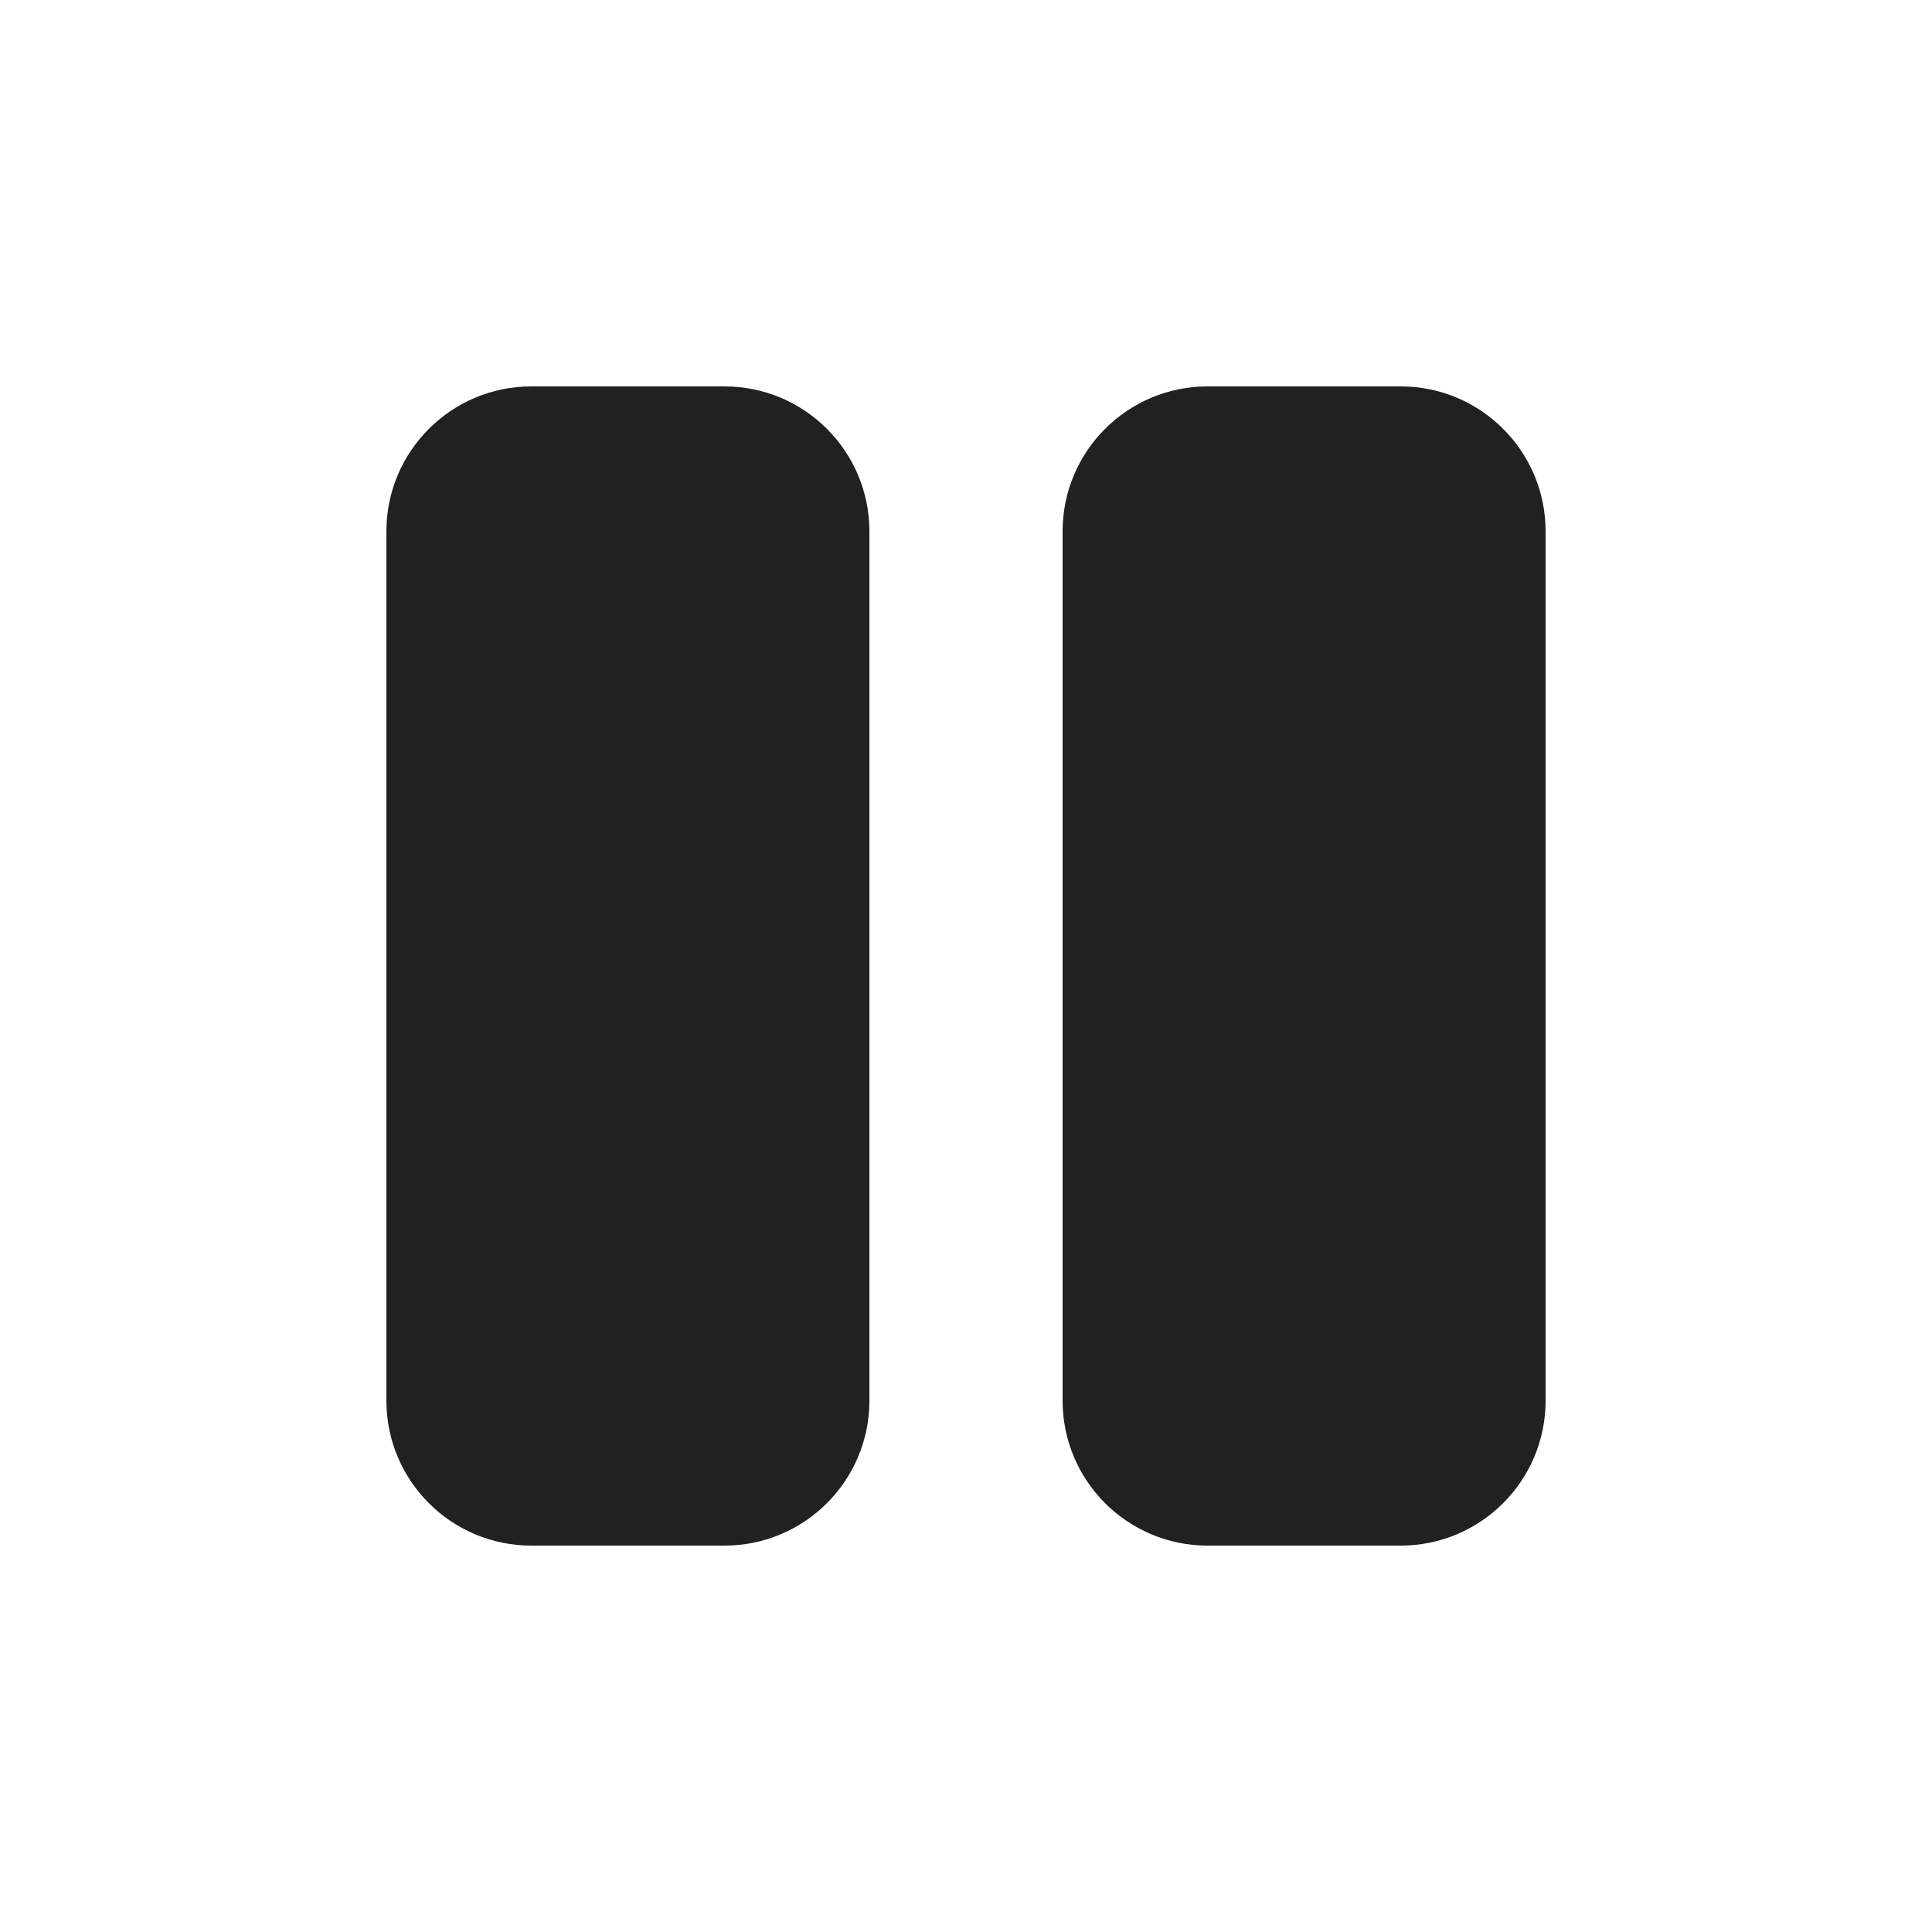
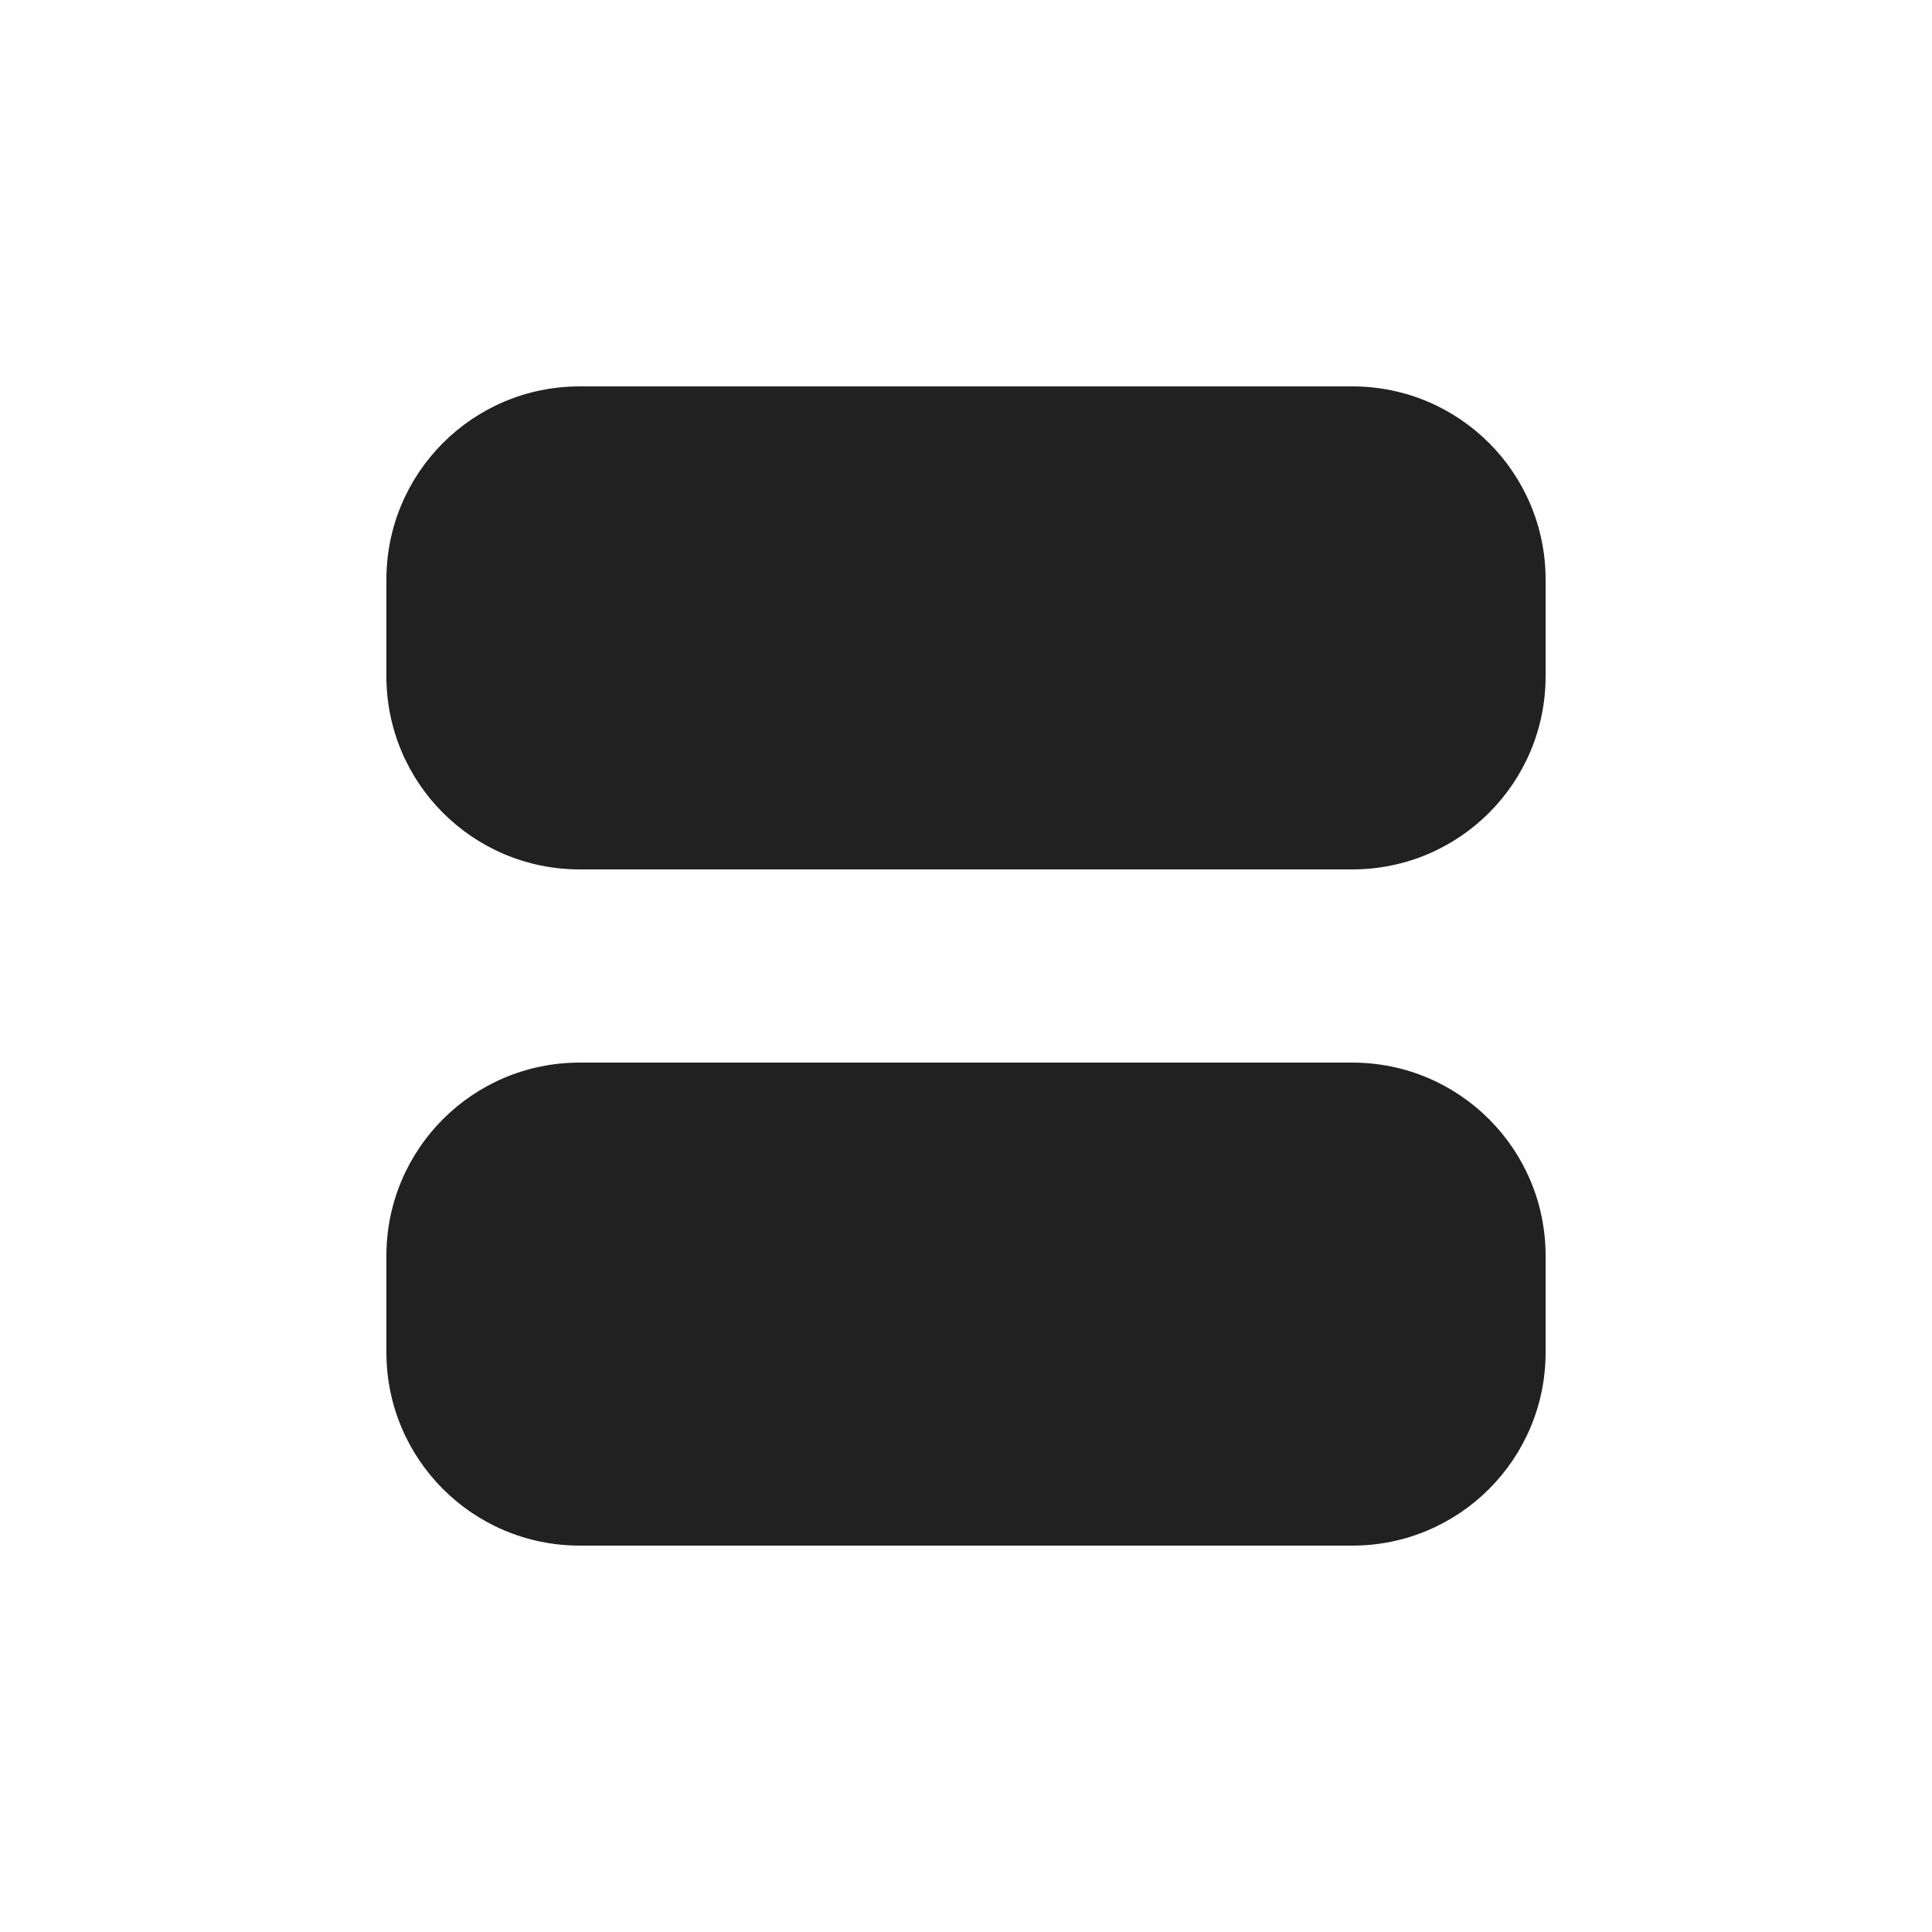
<svg xmlns="http://www.w3.org/2000/svg" width="20" height="20" viewBox="0 0 20 20" fill="none">
-   <path d="M7.5 16C8.328 16 9 15.328 9 14.5V5.5C9 4.672 8.328 4 7.5 4H5.5C4.672 4 4 4.672 4 5.5V14.5C4 15.328 4.672 16 5.5 16H7.5Z" fill="#212121" />
-   <path d="M14.5 16C15.328 16 16 15.328 16 14.5V5.5C16 4.672 15.328 4 14.5 4H12.5C11.672 4 11 4.672 11 5.5V14.5C11 15.328 11.672 16 12.5 16H14.5Z" fill="#212121" />
+   <path d="M6 4C4.895 4 4 4.895 4 6V7C4 8.105 4.895 9 6 9H14C15.105 9 16 8.105 16 7V6C16 4.895 15.105 4 14 4H6Z" fill="#212121" />
+   <path d="M6 11C4.895 11 4 11.895 4 13V14C4 15.105 4.895 16 6 16H14C15.105 16 16 15.105 16 14V13C16 11.895 15.105 11 14 11H6Z" fill="#212121" />
</svg>
